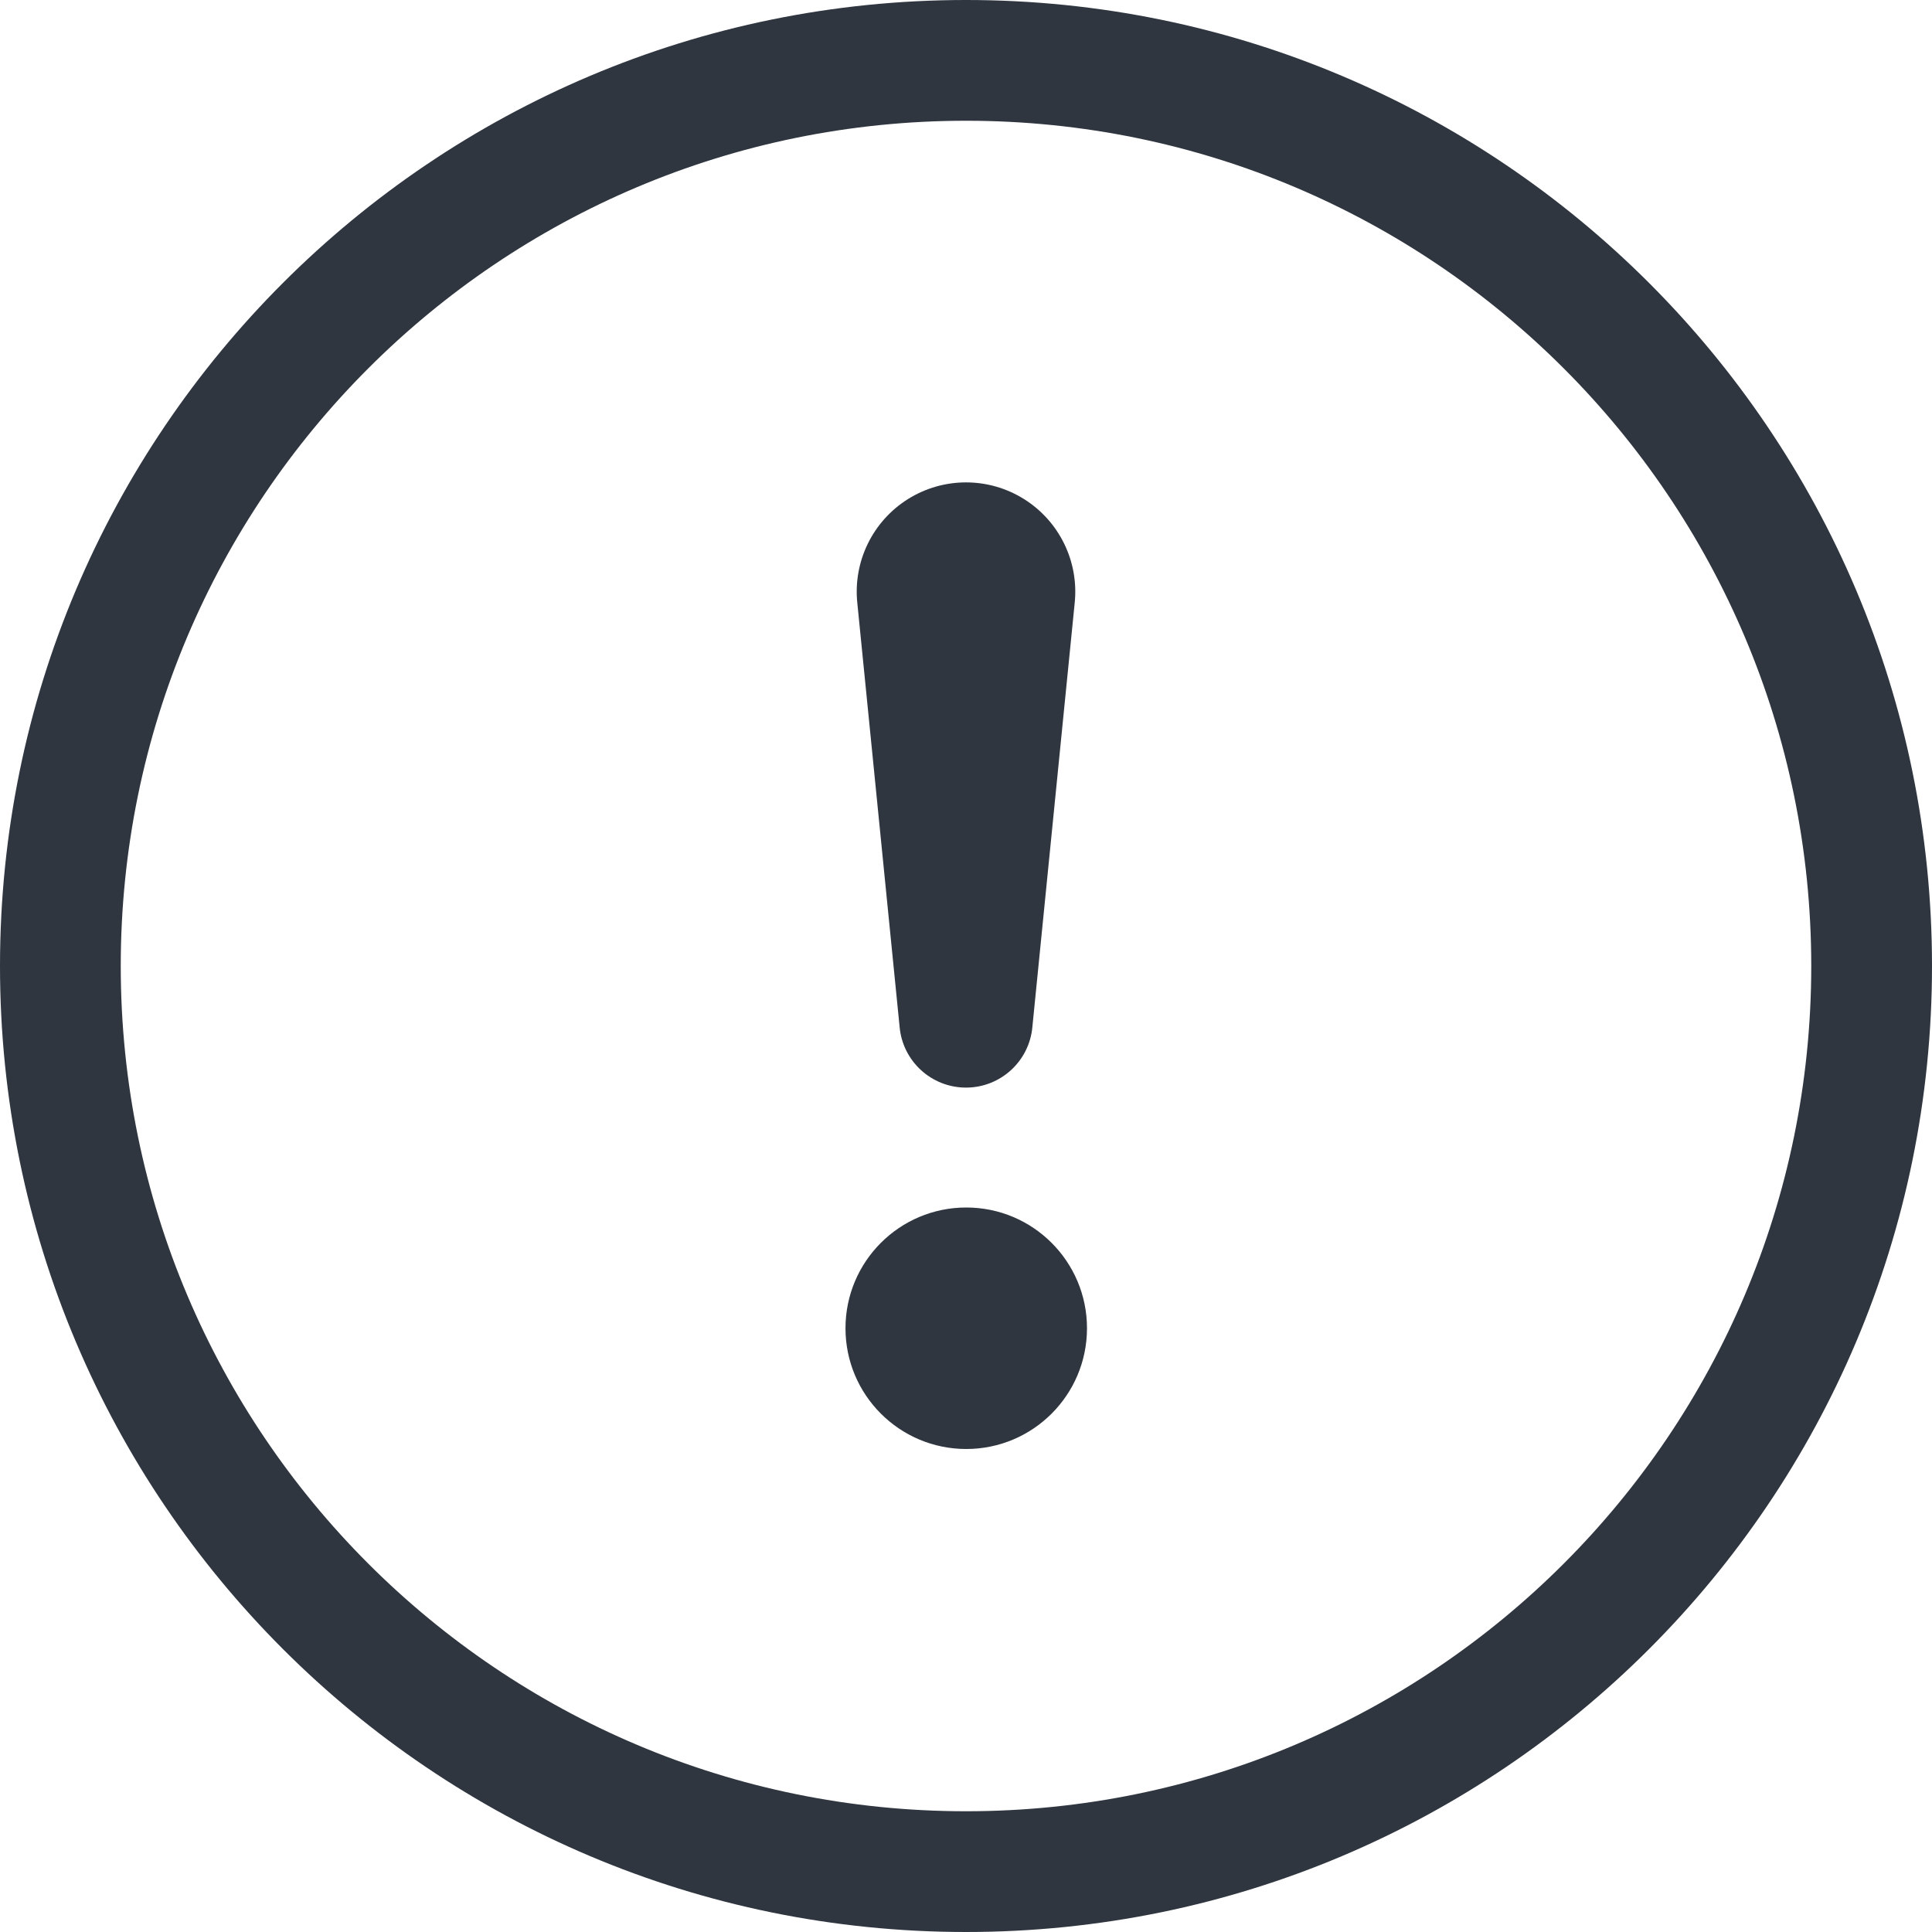
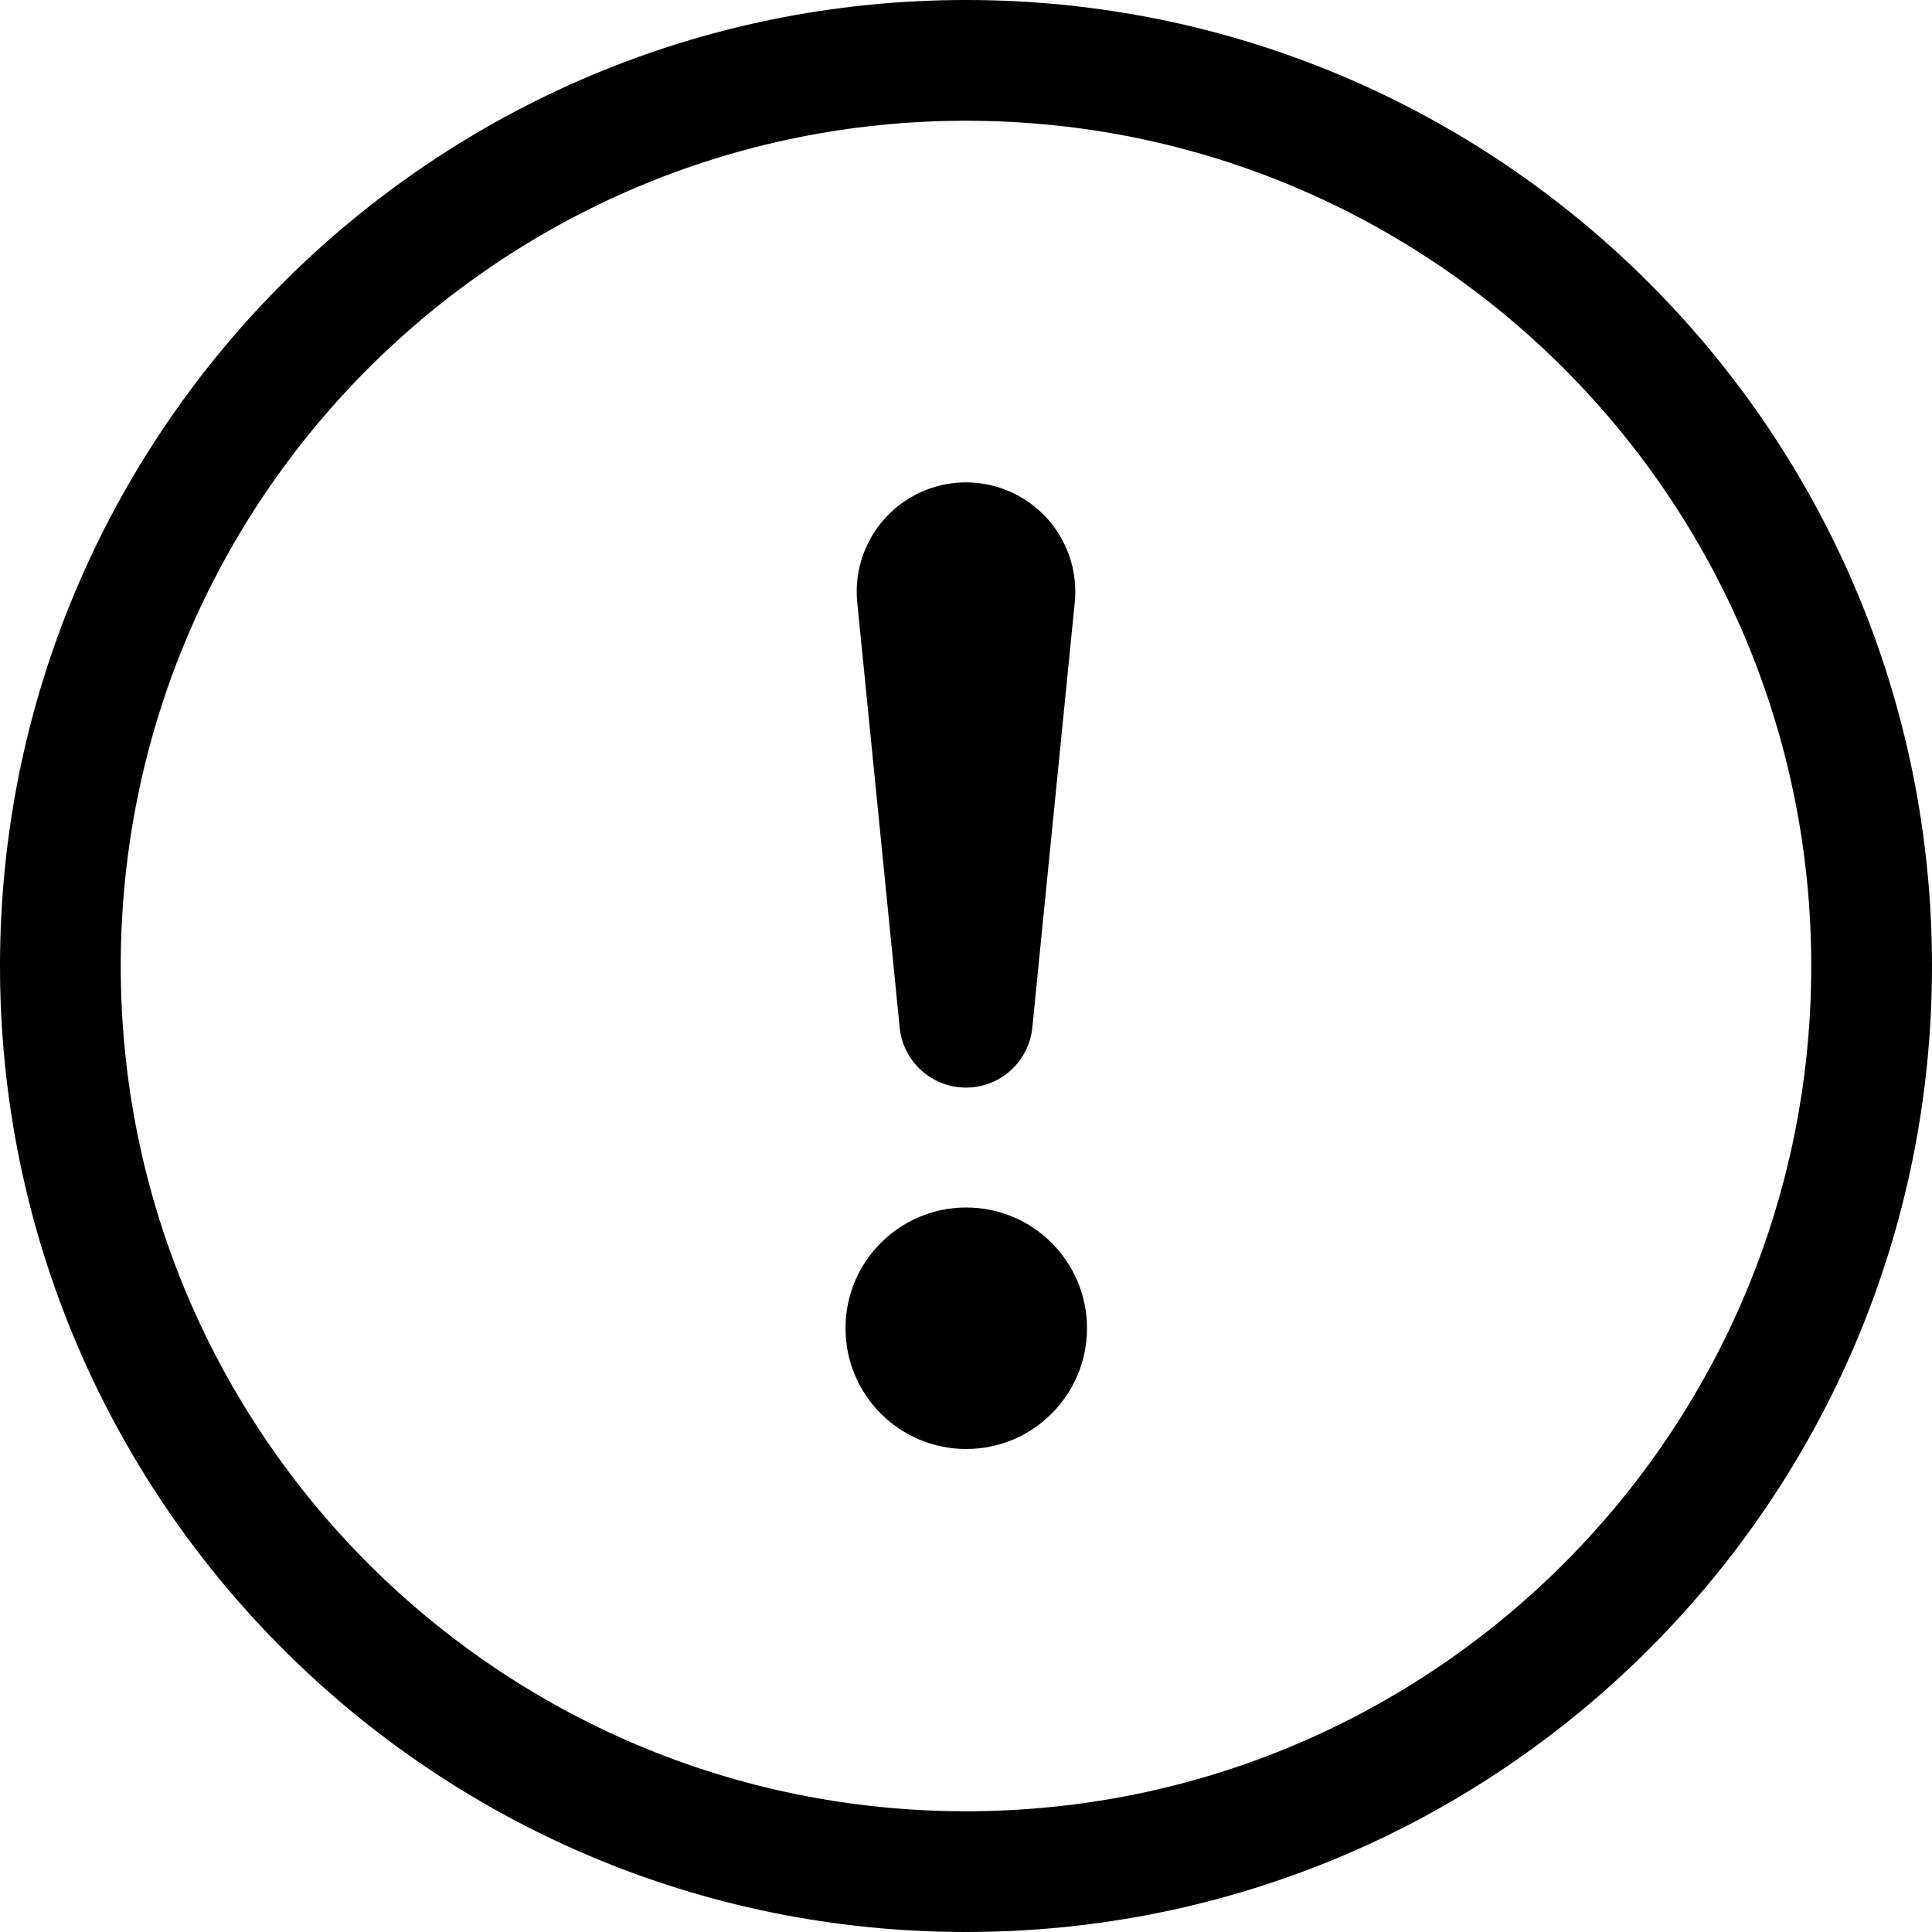
- <svg xmlns="http://www.w3.org/2000/svg" width="28" height="28" fill="currentColor" class="bi bi-exclamation-circle" viewBox="0 0 16 16">
-   <style>
-         * {
-             color: #2F3640;
-         }
-     </style>
+ <svg xmlns="http://www.w3.org/2000/svg" width="28" height="28" fill="currentColor" class="bi bi-exclamation-circle svg-color" viewBox="0 0 16 16">
  <path d="M8 15A7 7 0 1 1 8 1a7 7 0 0 1 0 14zm0 1A8 8 0 1 0 8 0a8 8 0 0 0 0 16z" />
  <path d="M7.002 11a1 1 0 1 1 2 0 1 1 0 0 1-2 0zM7.1 4.995a.905.905 0 1 1 1.8 0l-.35 3.507a.552.552 0 0 1-1.1 0L7.1 4.995z" />
</svg>
